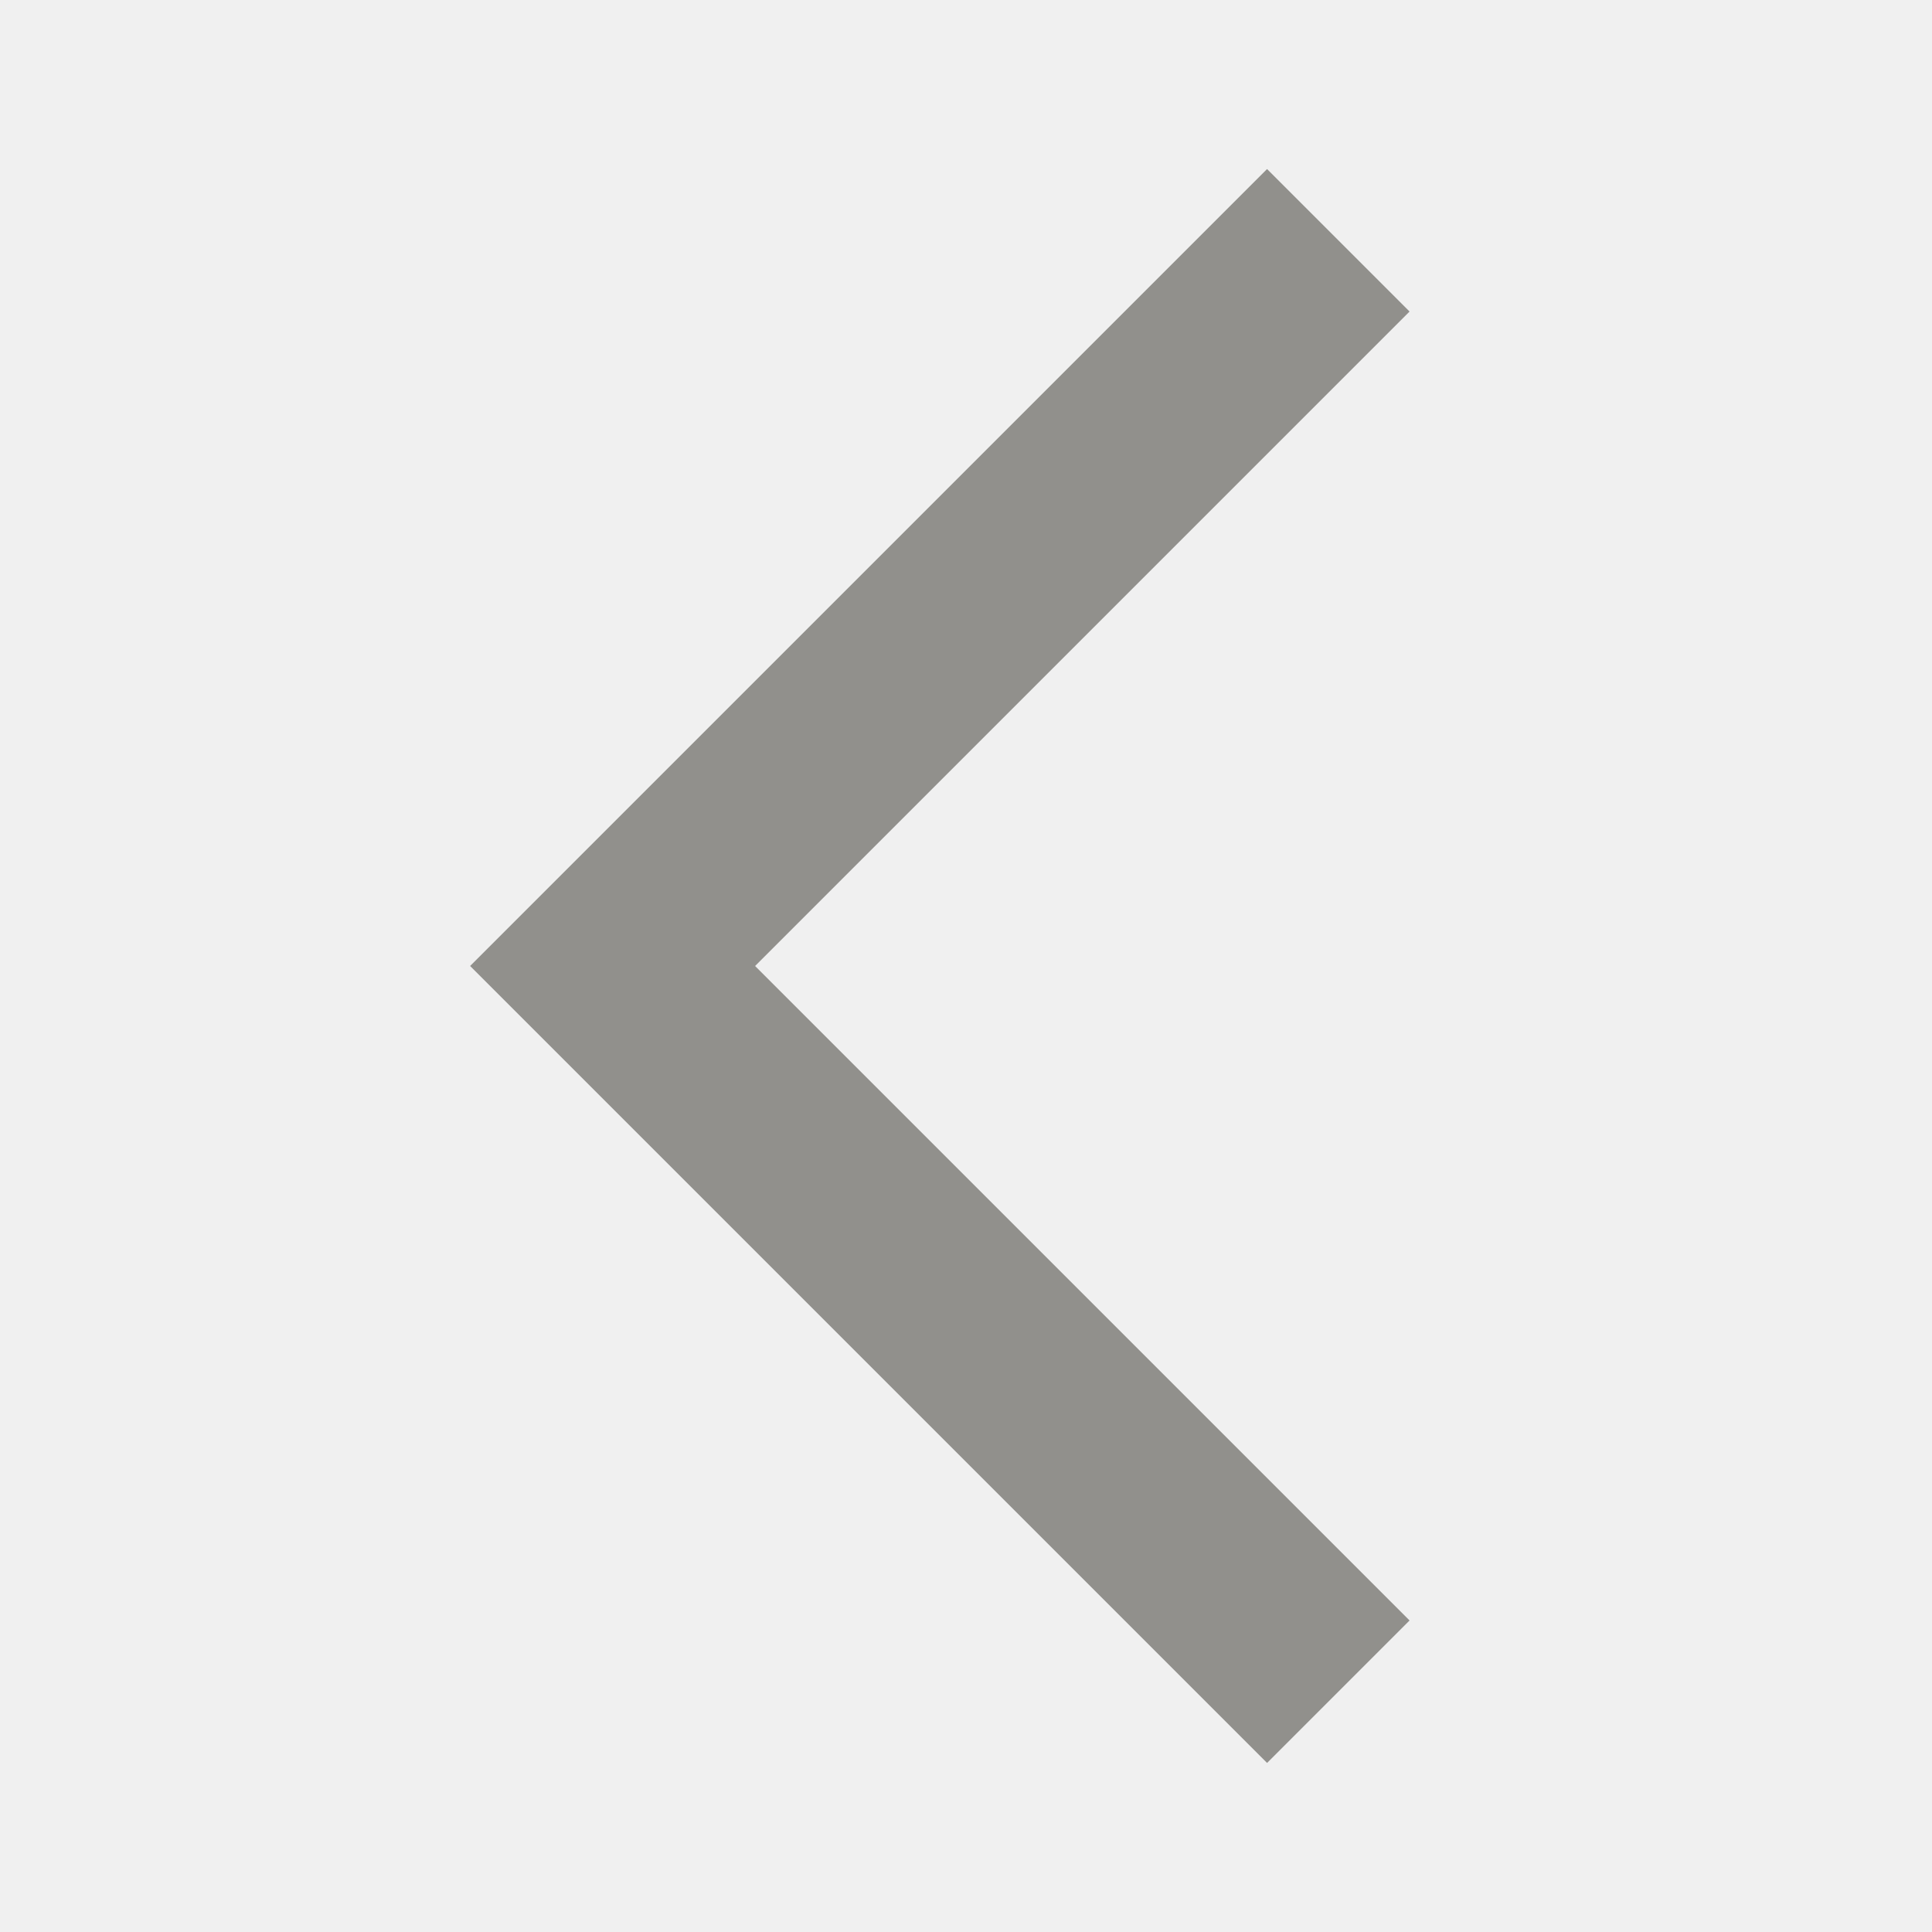
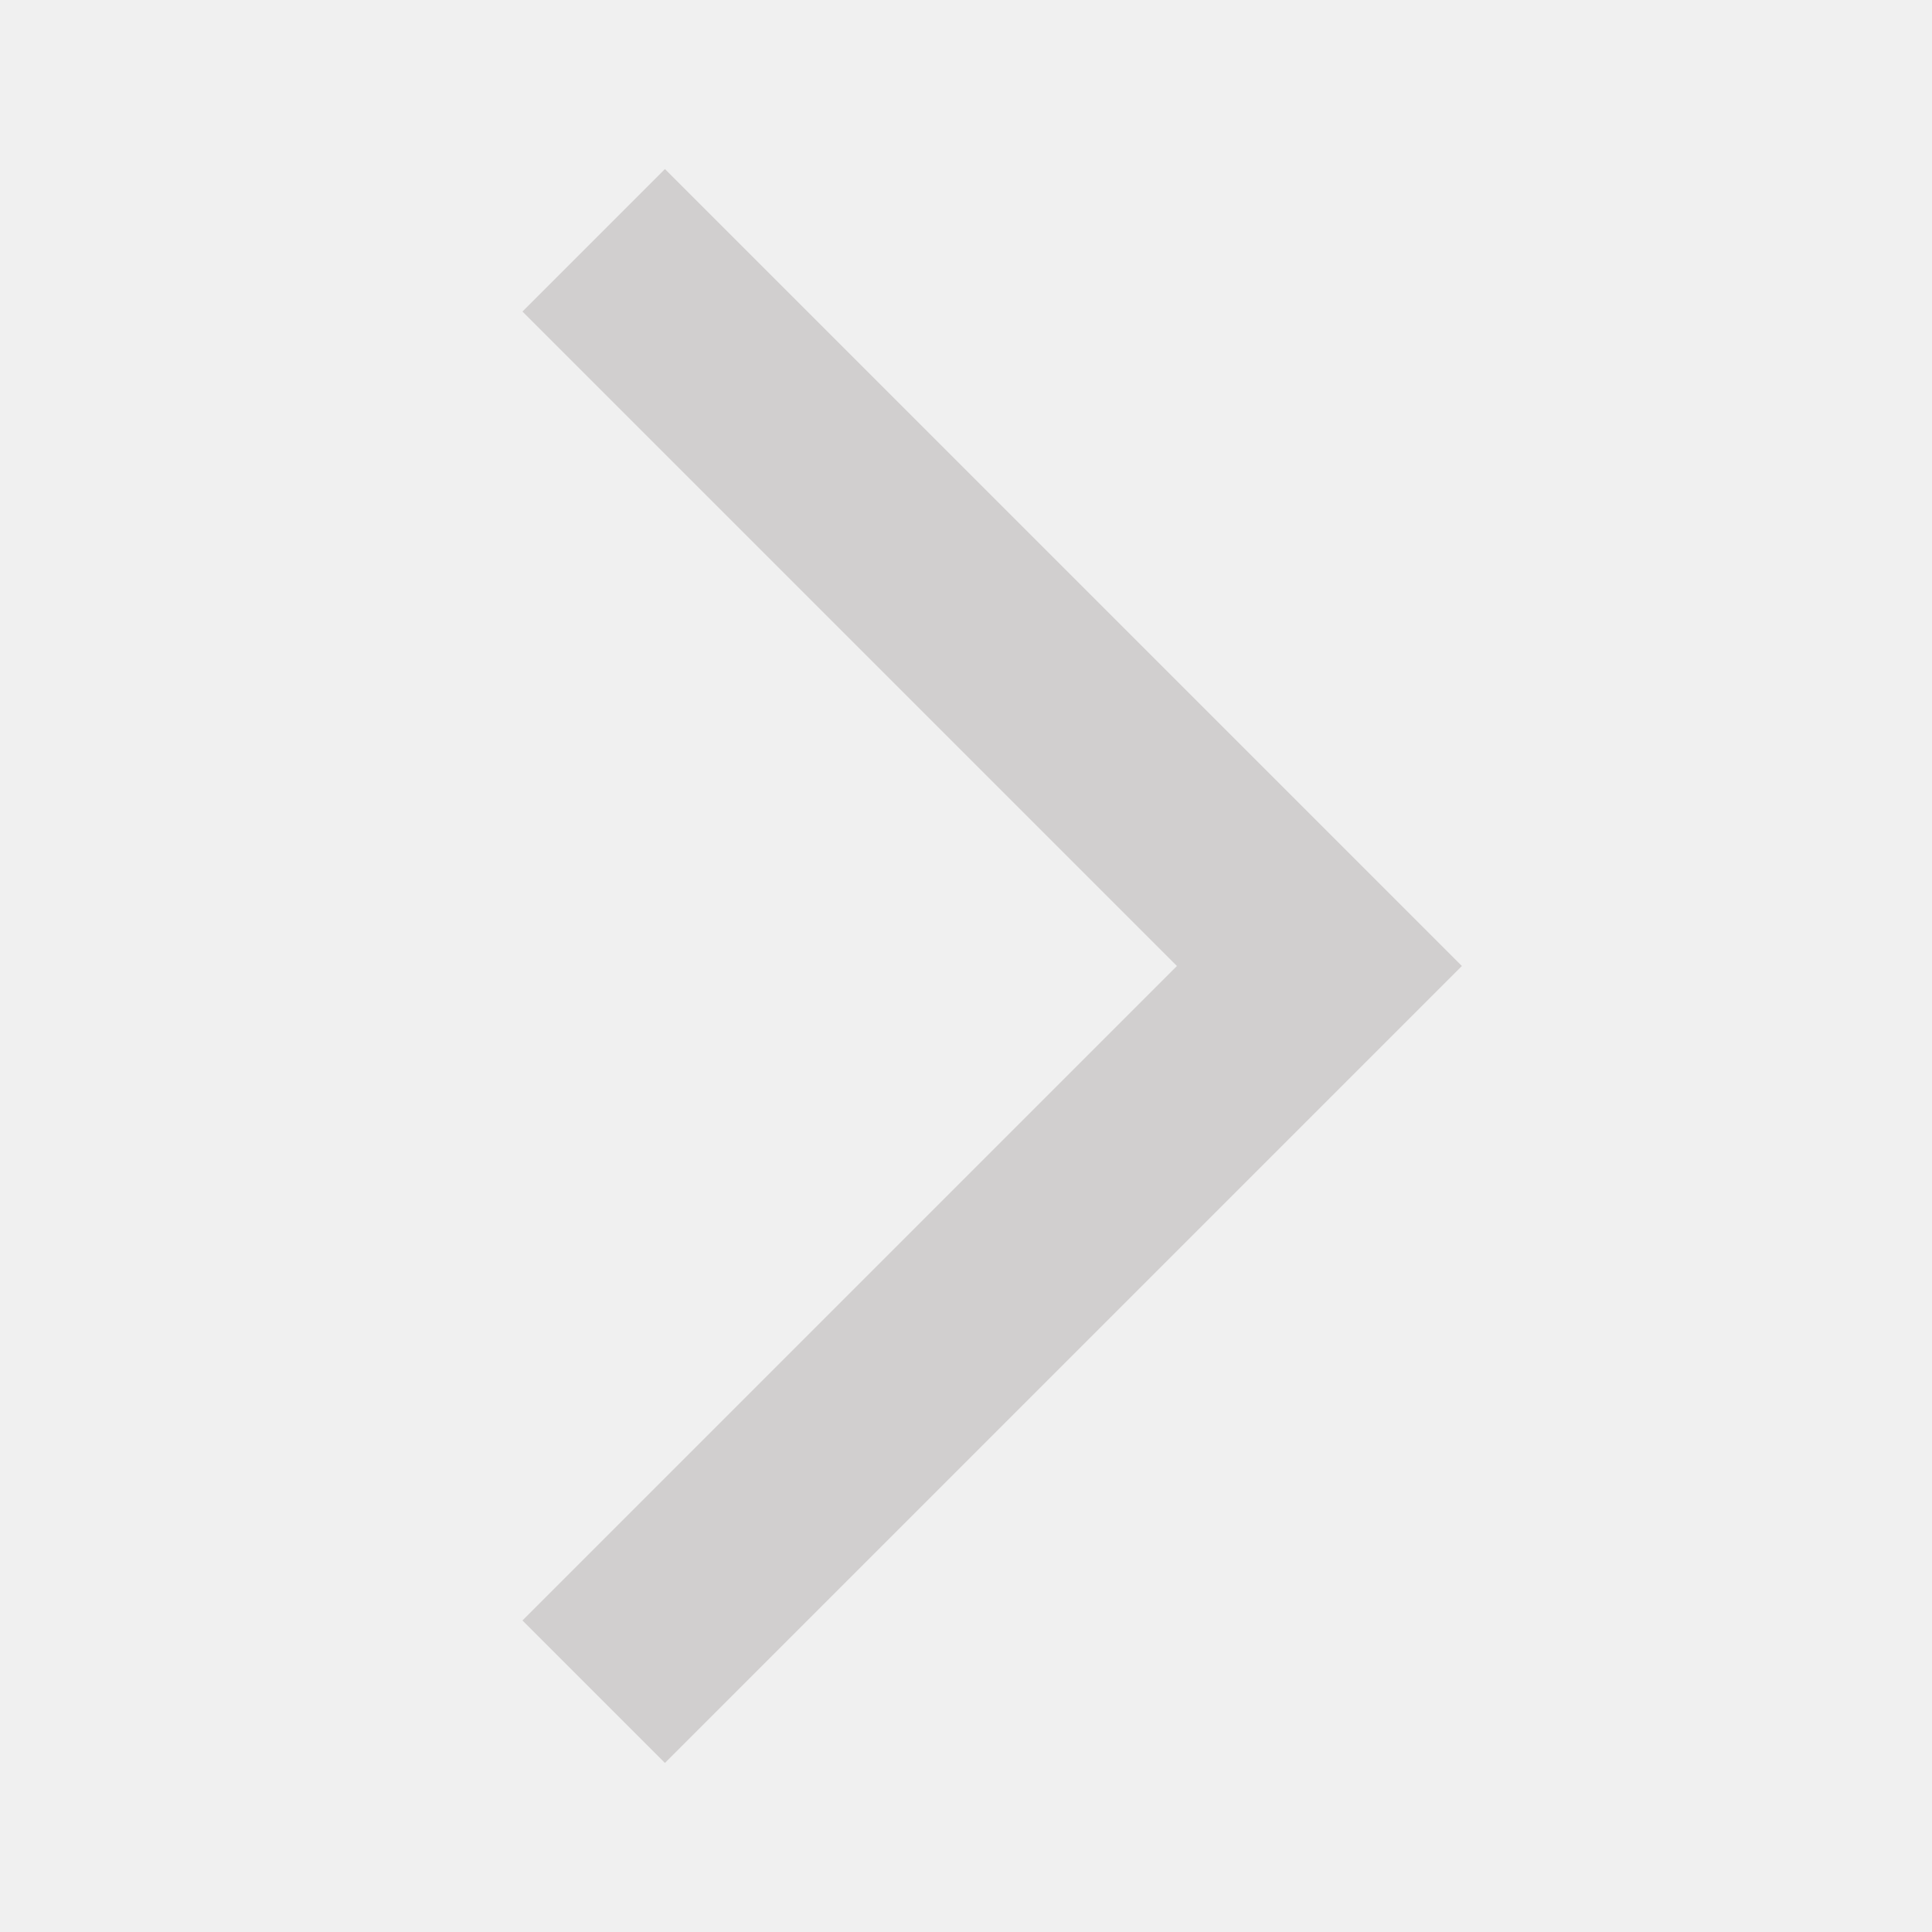
<svg xmlns="http://www.w3.org/2000/svg" width="24" height="24" viewBox="0 0 24 24" fill="none">
-   <g clip-path="url(#clip0_159_1780)">
-     <path d="M17.51 20.13L15.74 21.9L5.84 12L15.74 2.1L17.51 3.87L9.38 12L17.51 20.13Z" fill="#91908C" />
+   <g clip-path="url(#clip0_121_360)">
+     <path d="M6.49 20.13L8.26 21.9L18.16 12L8.26 2.1L6.49 3.87L14.62 12L6.49 20.13Z" fill="#D1CFCF" />
  </g>
  <defs>
-     <clipPath id="clip0_159_1780">
-       <rect width="24" height="24" fill="white" transform="matrix(-1 0 0 1 24 0)" />
+     <clipPath id="clip0_121_360">
+       <rect width="24" height="24" fill="white" />
    </clipPath>
  </defs>
</svg>
